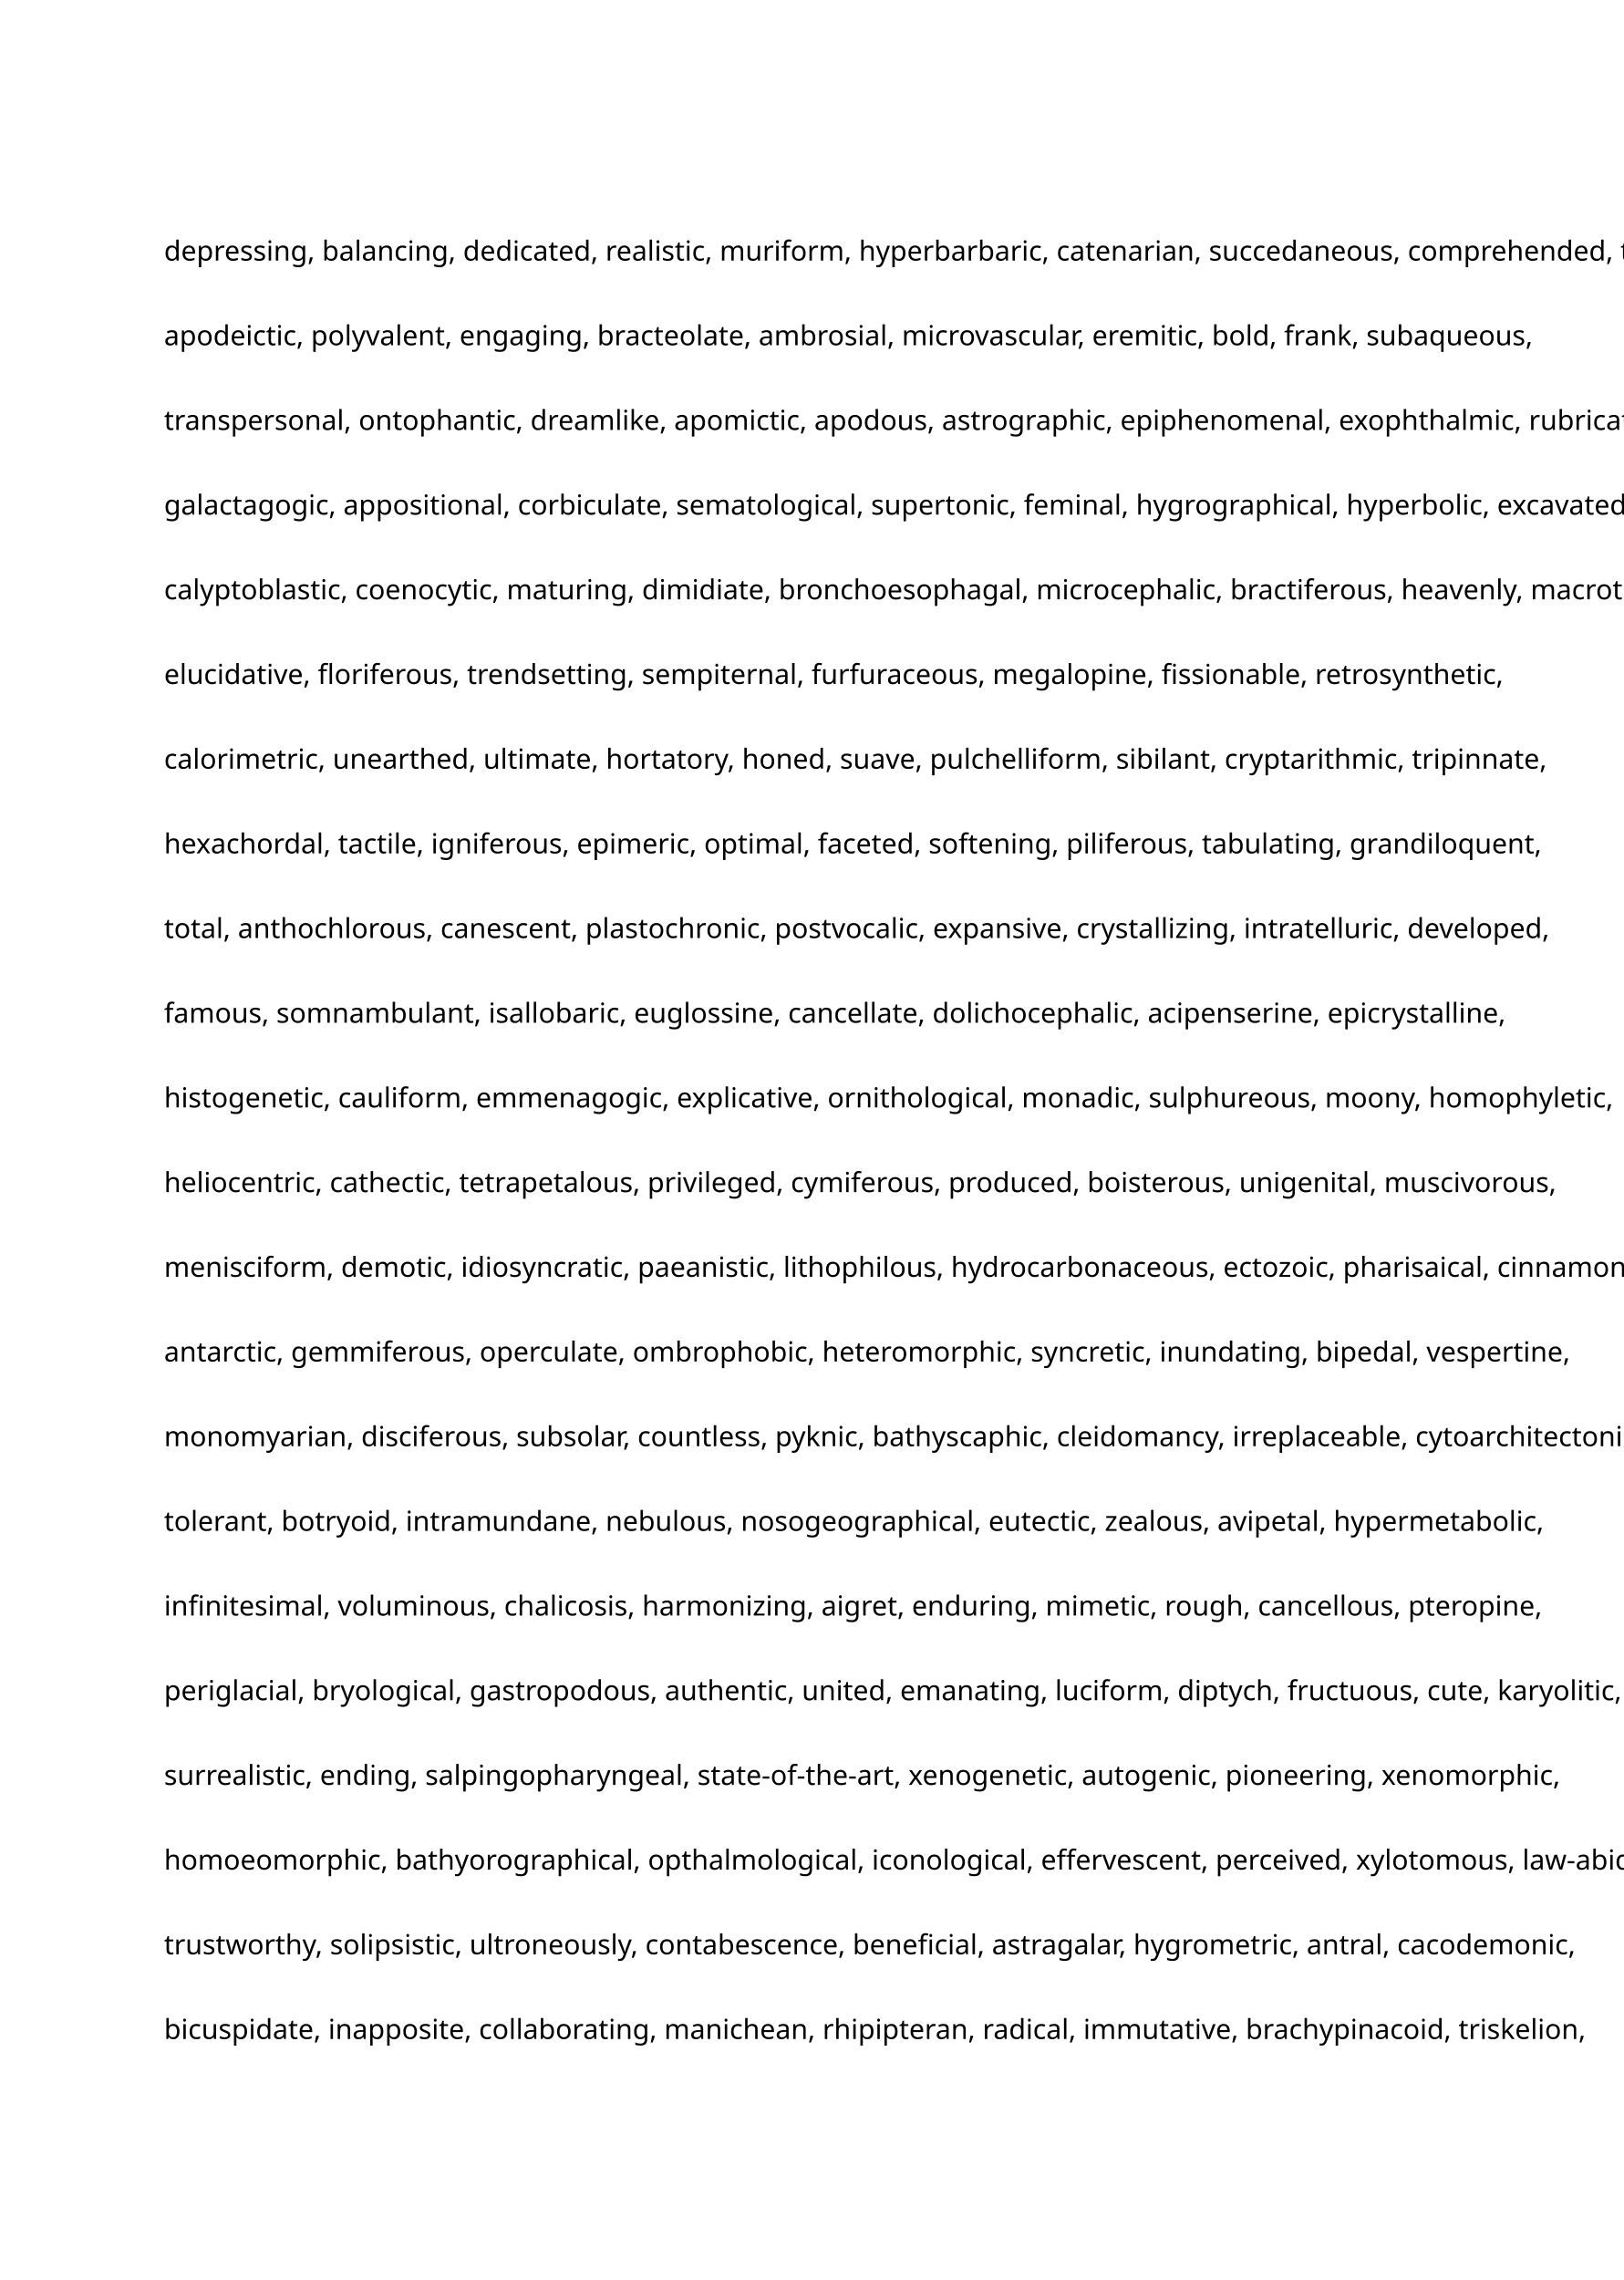
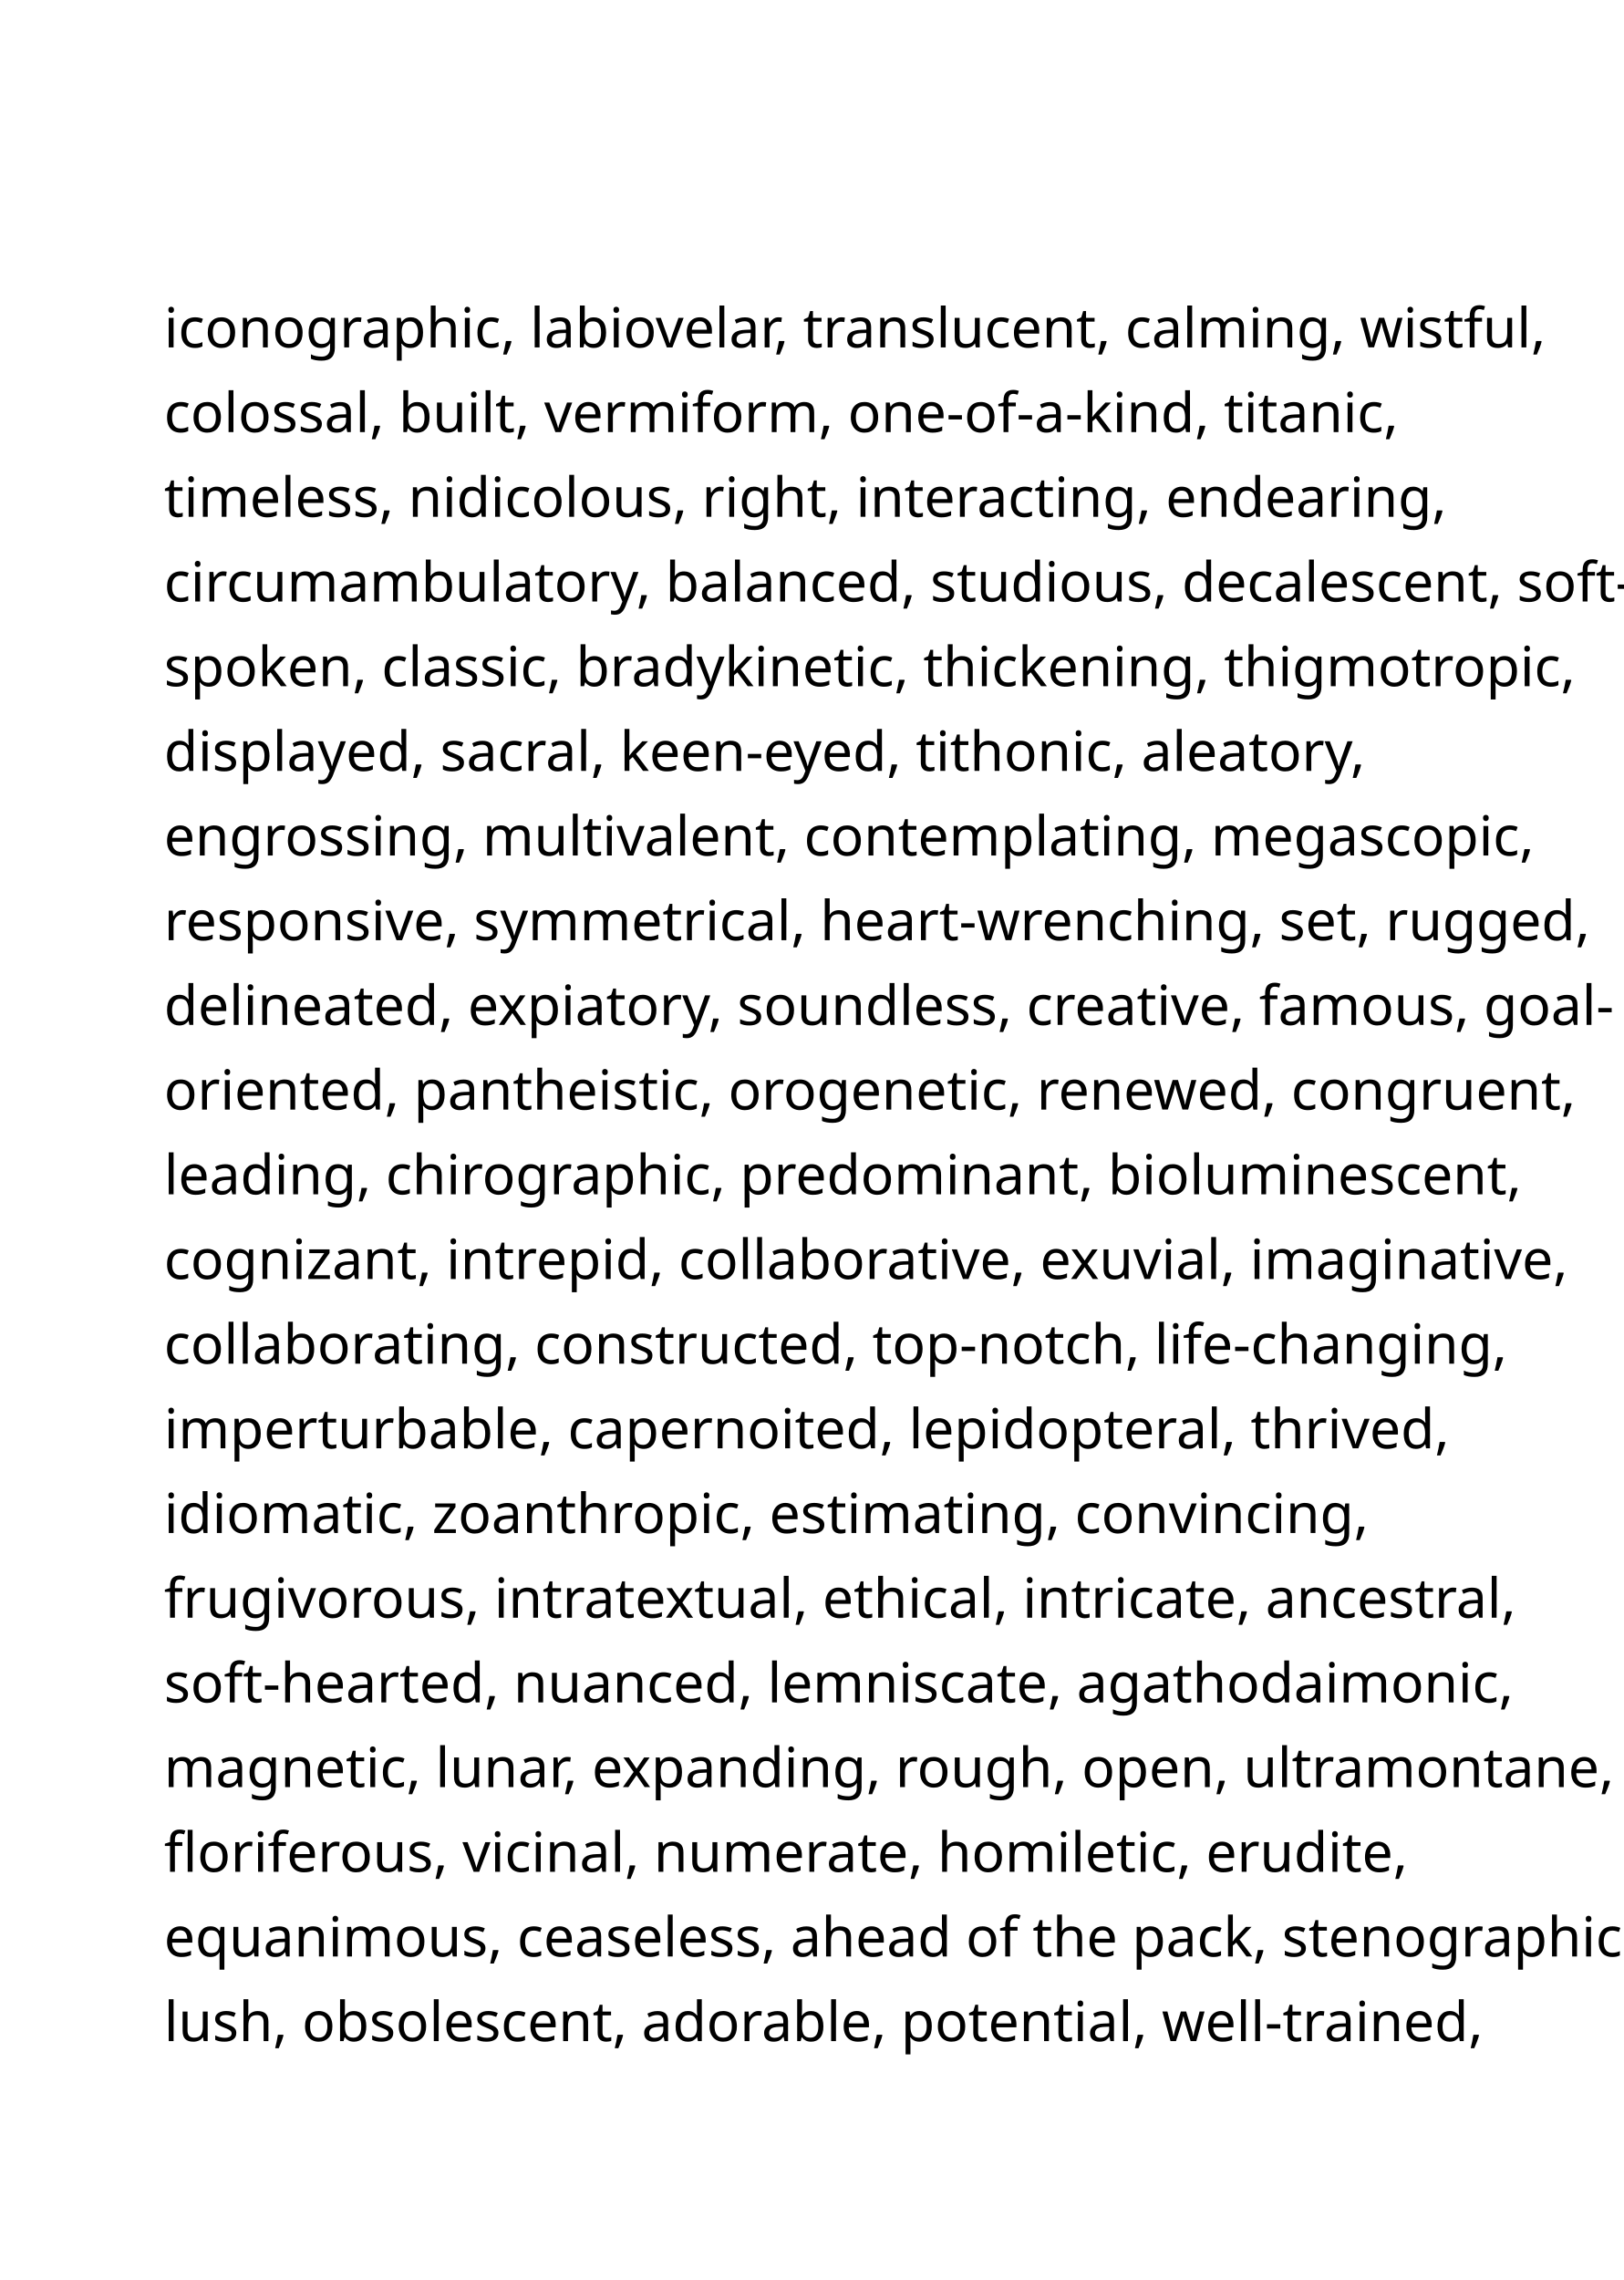
<svg xmlns="http://www.w3.org/2000/svg" baseProfile="tiny" height="525mm" version="1.2" width="374mm">
  <defs />
-   <text font-family="academy engraved let" font-size="18.007pt" x="37.778mm" y="60.0mm">depressing, balancing, dedicated, realistic, muriform, hyperbarbaric, catenarian, succedaneous, comprehended, true,</text>
-   <text font-family="academy engraved let" font-size="18.007pt" x="37.778mm" y="79.5mm">apodeictic, polyvalent, engaging, bracteolate, ambrosial, microvascular, eremitic, bold, frank, subaqueous,</text>
-   <text font-family="academy engraved let" font-size="18.007pt" x="37.778mm" y="99.0mm">transpersonal, ontophantic, dreamlike, apomictic, apodous, astrographic, epiphenomenal, exophthalmic, rubricated,</text>
-   <text font-family="academy engraved let" font-size="18.007pt" x="37.778mm" y="118.5mm">galactagogic, appositional, corbiculate, sematological, supertonic, feminal, hygrographical, hyperbolic, excavated,</text>
-   <text font-family="academy engraved let" font-size="18.007pt" x="37.778mm" y="138.0mm">calyptoblastic, coenocytic, maturing, dimidiate, bronchoesophagal, microcephalic, bractiferous, heavenly, macrotous,</text>
-   <text font-family="academy engraved let" font-size="18.007pt" x="37.778mm" y="157.5mm">elucidative, floriferous, trendsetting, sempiternal, furfuraceous, megalopine, fissionable, retrosynthetic,</text>
-   <text font-family="academy engraved let" font-size="18.007pt" x="37.778mm" y="177.0mm">calorimetric, unearthed, ultimate, hortatory, honed, suave, pulchelliform, sibilant, cryptarithmic, tripinnate,</text>
-   <text font-family="academy engraved let" font-size="18.007pt" x="37.778mm" y="196.5mm">hexachordal, tactile, igniferous, epimeric, optimal, faceted, softening, piliferous, tabulating, grandiloquent,</text>
-   <text font-family="academy engraved let" font-size="18.007pt" x="37.778mm" y="216.0mm">total, anthochlorous, canescent, plastochronic, postvocalic, expansive, crystallizing, intratelluric, developed,</text>
-   <text font-family="academy engraved let" font-size="18.007pt" x="37.778mm" y="235.5mm">famous, somnambulant, isallobaric, euglossine, cancellate, dolichocephalic, acipenserine, epicrystalline,</text>
-   <text font-family="academy engraved let" font-size="18.007pt" x="37.778mm" y="255.0mm">histogenetic, cauliform, emmenagogic, explicative, ornithological, monadic, sulphureous, moony, homophyletic,</text>
-   <text font-family="academy engraved let" font-size="18.007pt" x="37.778mm" y="274.5mm">heliocentric, cathectic, tetrapetalous, privileged, cymiferous, produced, boisterous, unigenital, muscivorous,</text>
-   <text font-family="academy engraved let" font-size="18.007pt" x="37.778mm" y="294.0mm">menisciform, demotic, idiosyncratic, paeanistic, lithophilous, hydrocarbonaceous, ectozoic, pharisaical, cinnamonic,</text>
-   <text font-family="academy engraved let" font-size="18.007pt" x="37.778mm" y="313.5mm">antarctic, gemmiferous, operculate, ombrophobic, heteromorphic, syncretic, inundating, bipedal, vespertine,</text>
-   <text font-family="academy engraved let" font-size="18.007pt" x="37.778mm" y="333.0mm">monomyarian, disciferous, subsolar, countless, pyknic, bathyscaphic, cleidomancy, irreplaceable, cytoarchitectonic,</text>
-   <text font-family="academy engraved let" font-size="18.007pt" x="37.778mm" y="352.5mm">tolerant, botryoid, intramundane, nebulous, nosogeographical, eutectic, zealous, avipetal, hypermetabolic,</text>
-   <text font-family="academy engraved let" font-size="18.007pt" x="37.778mm" y="372.0mm">infinitesimal, voluminous, chalicosis, harmonizing, aigret, enduring, mimetic, rough, cancellous, pteropine,</text>
-   <text font-family="academy engraved let" font-size="18.007pt" x="37.778mm" y="391.5mm">periglacial, bryological, gastropodous, authentic, united, emanating, luciform, diptych, fructuous, cute, karyolitic,</text>
-   <text font-family="academy engraved let" font-size="18.007pt" x="37.778mm" y="411.0mm">surrealistic, ending, salpingopharyngeal, state-of-the-art, xenogenetic, autogenic, pioneering, xenomorphic,</text>
-   <text font-family="academy engraved let" font-size="18.007pt" x="37.778mm" y="430.5mm">homoeomorphic, bathyorographical, opthalmological, iconological, effervescent, perceived, xylotomous, law-abiding,</text>
-   <text font-family="academy engraved let" font-size="18.007pt" x="37.778mm" y="450.0mm">trustworthy, solipsistic, ultroneously, contabescence, beneficial, astragalar, hygrometric, antral, cacodemonic,</text>
-   <text font-family="academy engraved let" font-size="18.007pt" x="37.778mm" y="469.5mm">bicuspidate, inapposite, collaborating, manichean, rhipipteran, radical, immutative, brachypinacoid, triskelion,</text>
+   <text font-family="Academy Engraved LET" font-size="36.015pt" x="37.778mm" y="80.0mm">iconographic, labiovelar, translucent, calming, wistful,</text>
+   <text font-family="Academy Engraved LET" font-size="36.015pt" x="37.778mm" y="99.5mm">colossal, built, vermiform, one-of-a-kind, titanic,</text>
+   <text font-family="Academy Engraved LET" font-size="36.015pt" x="37.778mm" y="119.0mm">timeless, nidicolous, right, interacting, endearing,</text>
+   <text font-family="Academy Engraved LET" font-size="36.015pt" x="37.778mm" y="138.5mm">circumambulatory, balanced, studious, decalescent, soft-</text>
+   <text font-family="Academy Engraved LET" font-size="36.015pt" x="37.778mm" y="158.0mm">spoken, classic, bradykinetic, thickening, thigmotropic,</text>
+   <text font-family="Academy Engraved LET" font-size="36.015pt" x="37.778mm" y="177.5mm">displayed, sacral, keen-eyed, tithonic, aleatory,</text>
+   <text font-family="Academy Engraved LET" font-size="36.015pt" x="37.778mm" y="197.0mm">engrossing, multivalent, contemplating, megascopic,</text>
+   <text font-family="Academy Engraved LET" font-size="36.015pt" x="37.778mm" y="216.5mm">responsive, symmetrical, heart-wrenching, set, rugged,</text>
+   <text font-family="Academy Engraved LET" font-size="36.015pt" x="37.778mm" y="236.0mm">delineated, expiatory, soundless, creative, famous, goal-</text>
+   <text font-family="Academy Engraved LET" font-size="36.015pt" x="37.778mm" y="255.5mm">oriented, pantheistic, orogenetic, renewed, congruent,</text>
+   <text font-family="Academy Engraved LET" font-size="36.015pt" x="37.778mm" y="275.0mm">leading, chirographic, predominant, bioluminescent,</text>
+   <text font-family="Academy Engraved LET" font-size="36.015pt" x="37.778mm" y="294.5mm">cognizant, intrepid, collaborative, exuvial, imaginative,</text>
+   <text font-family="Academy Engraved LET" font-size="36.015pt" x="37.778mm" y="314.0mm">collaborating, constructed, top-notch, life-changing,</text>
+   <text font-family="Academy Engraved LET" font-size="36.015pt" x="37.778mm" y="333.5mm">imperturbable, capernoited, lepidopteral, thrived,</text>
+   <text font-family="Academy Engraved LET" font-size="36.015pt" x="37.778mm" y="353.0mm">idiomatic, zoanthropic, estimating, convincing,</text>
+   <text font-family="Academy Engraved LET" font-size="36.015pt" x="37.778mm" y="372.5mm">frugivorous, intratextual, ethical, intricate, ancestral,</text>
+   <text font-family="Academy Engraved LET" font-size="36.015pt" x="37.778mm" y="392.0mm">soft-hearted, nuanced, lemniscate, agathodaimonic,</text>
+   <text font-family="Academy Engraved LET" font-size="36.015pt" x="37.778mm" y="411.5mm">magnetic, lunar, expanding, rough, open, ultramontane,</text>
+   <text font-family="Academy Engraved LET" font-size="36.015pt" x="37.778mm" y="431.0mm">floriferous, vicinal, numerate, homiletic, erudite,</text>
+   <text font-family="Academy Engraved LET" font-size="36.015pt" x="37.778mm" y="450.5mm">equanimous, ceaseless, ahead of the pack, stenographic,</text>
+   <text font-family="Academy Engraved LET" font-size="36.015pt" x="37.778mm" y="470.0mm">lush, obsolescent, adorable, potential, well-trained,</text>
</svg>
